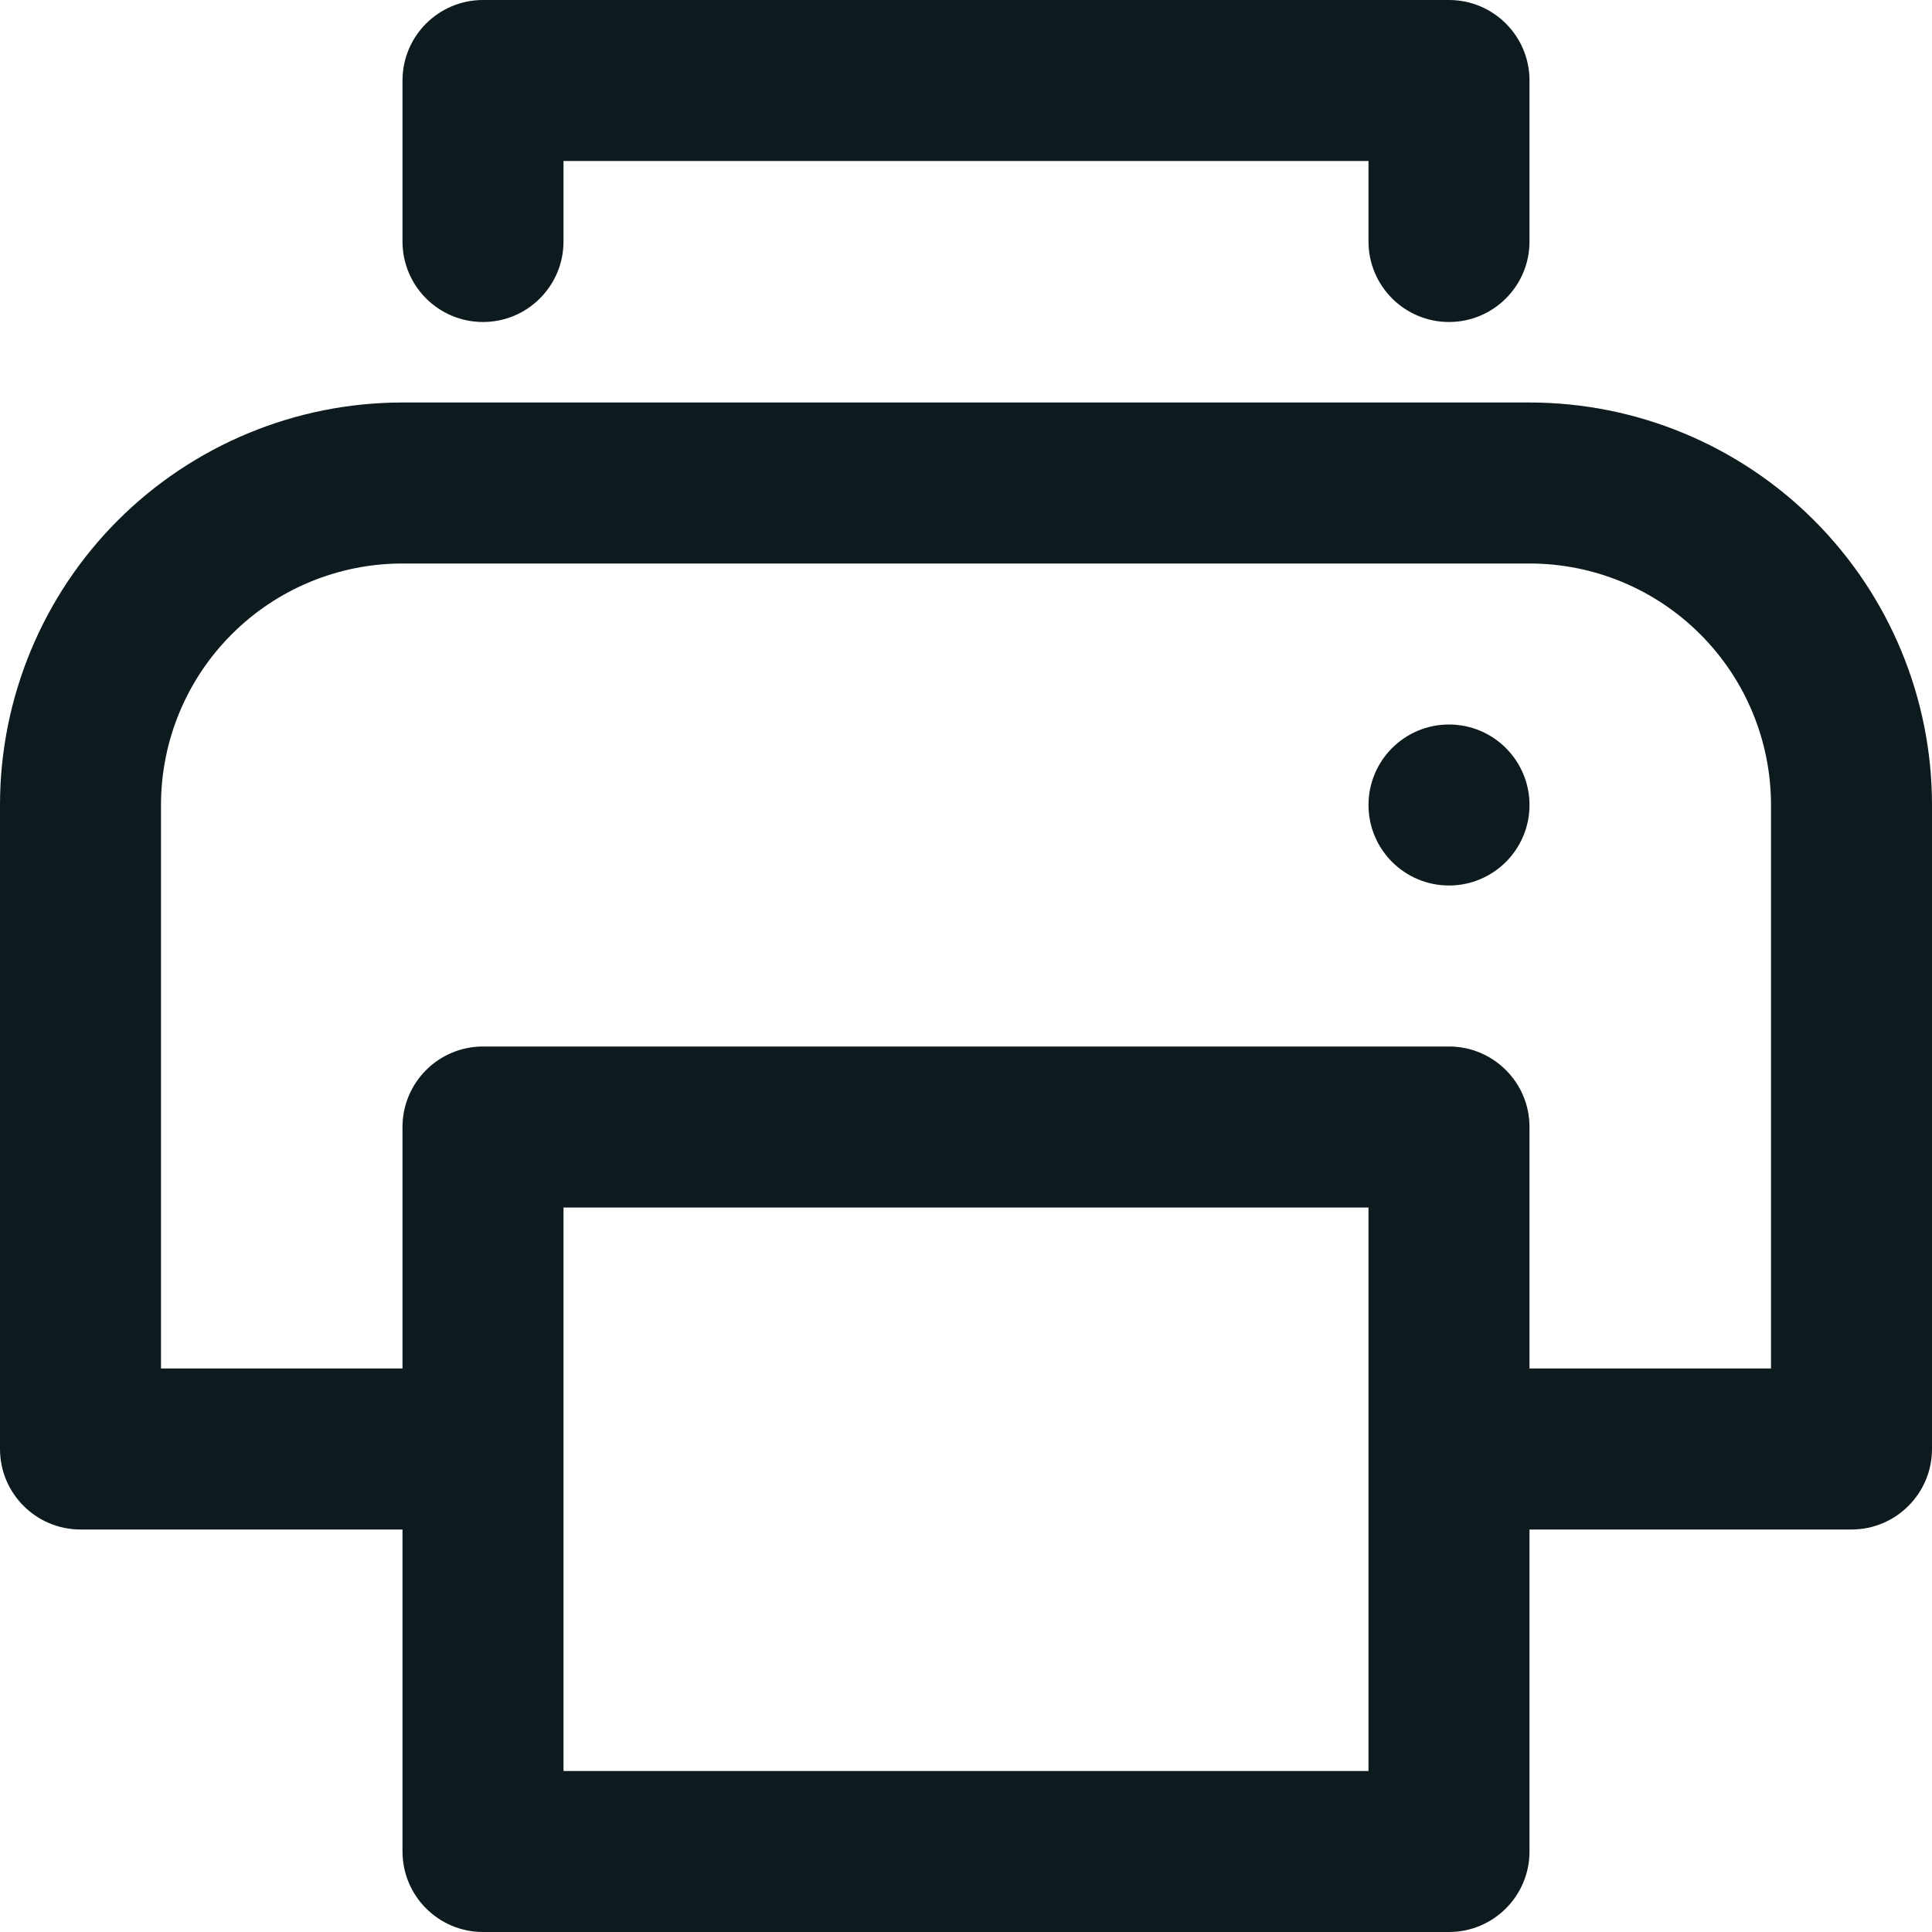
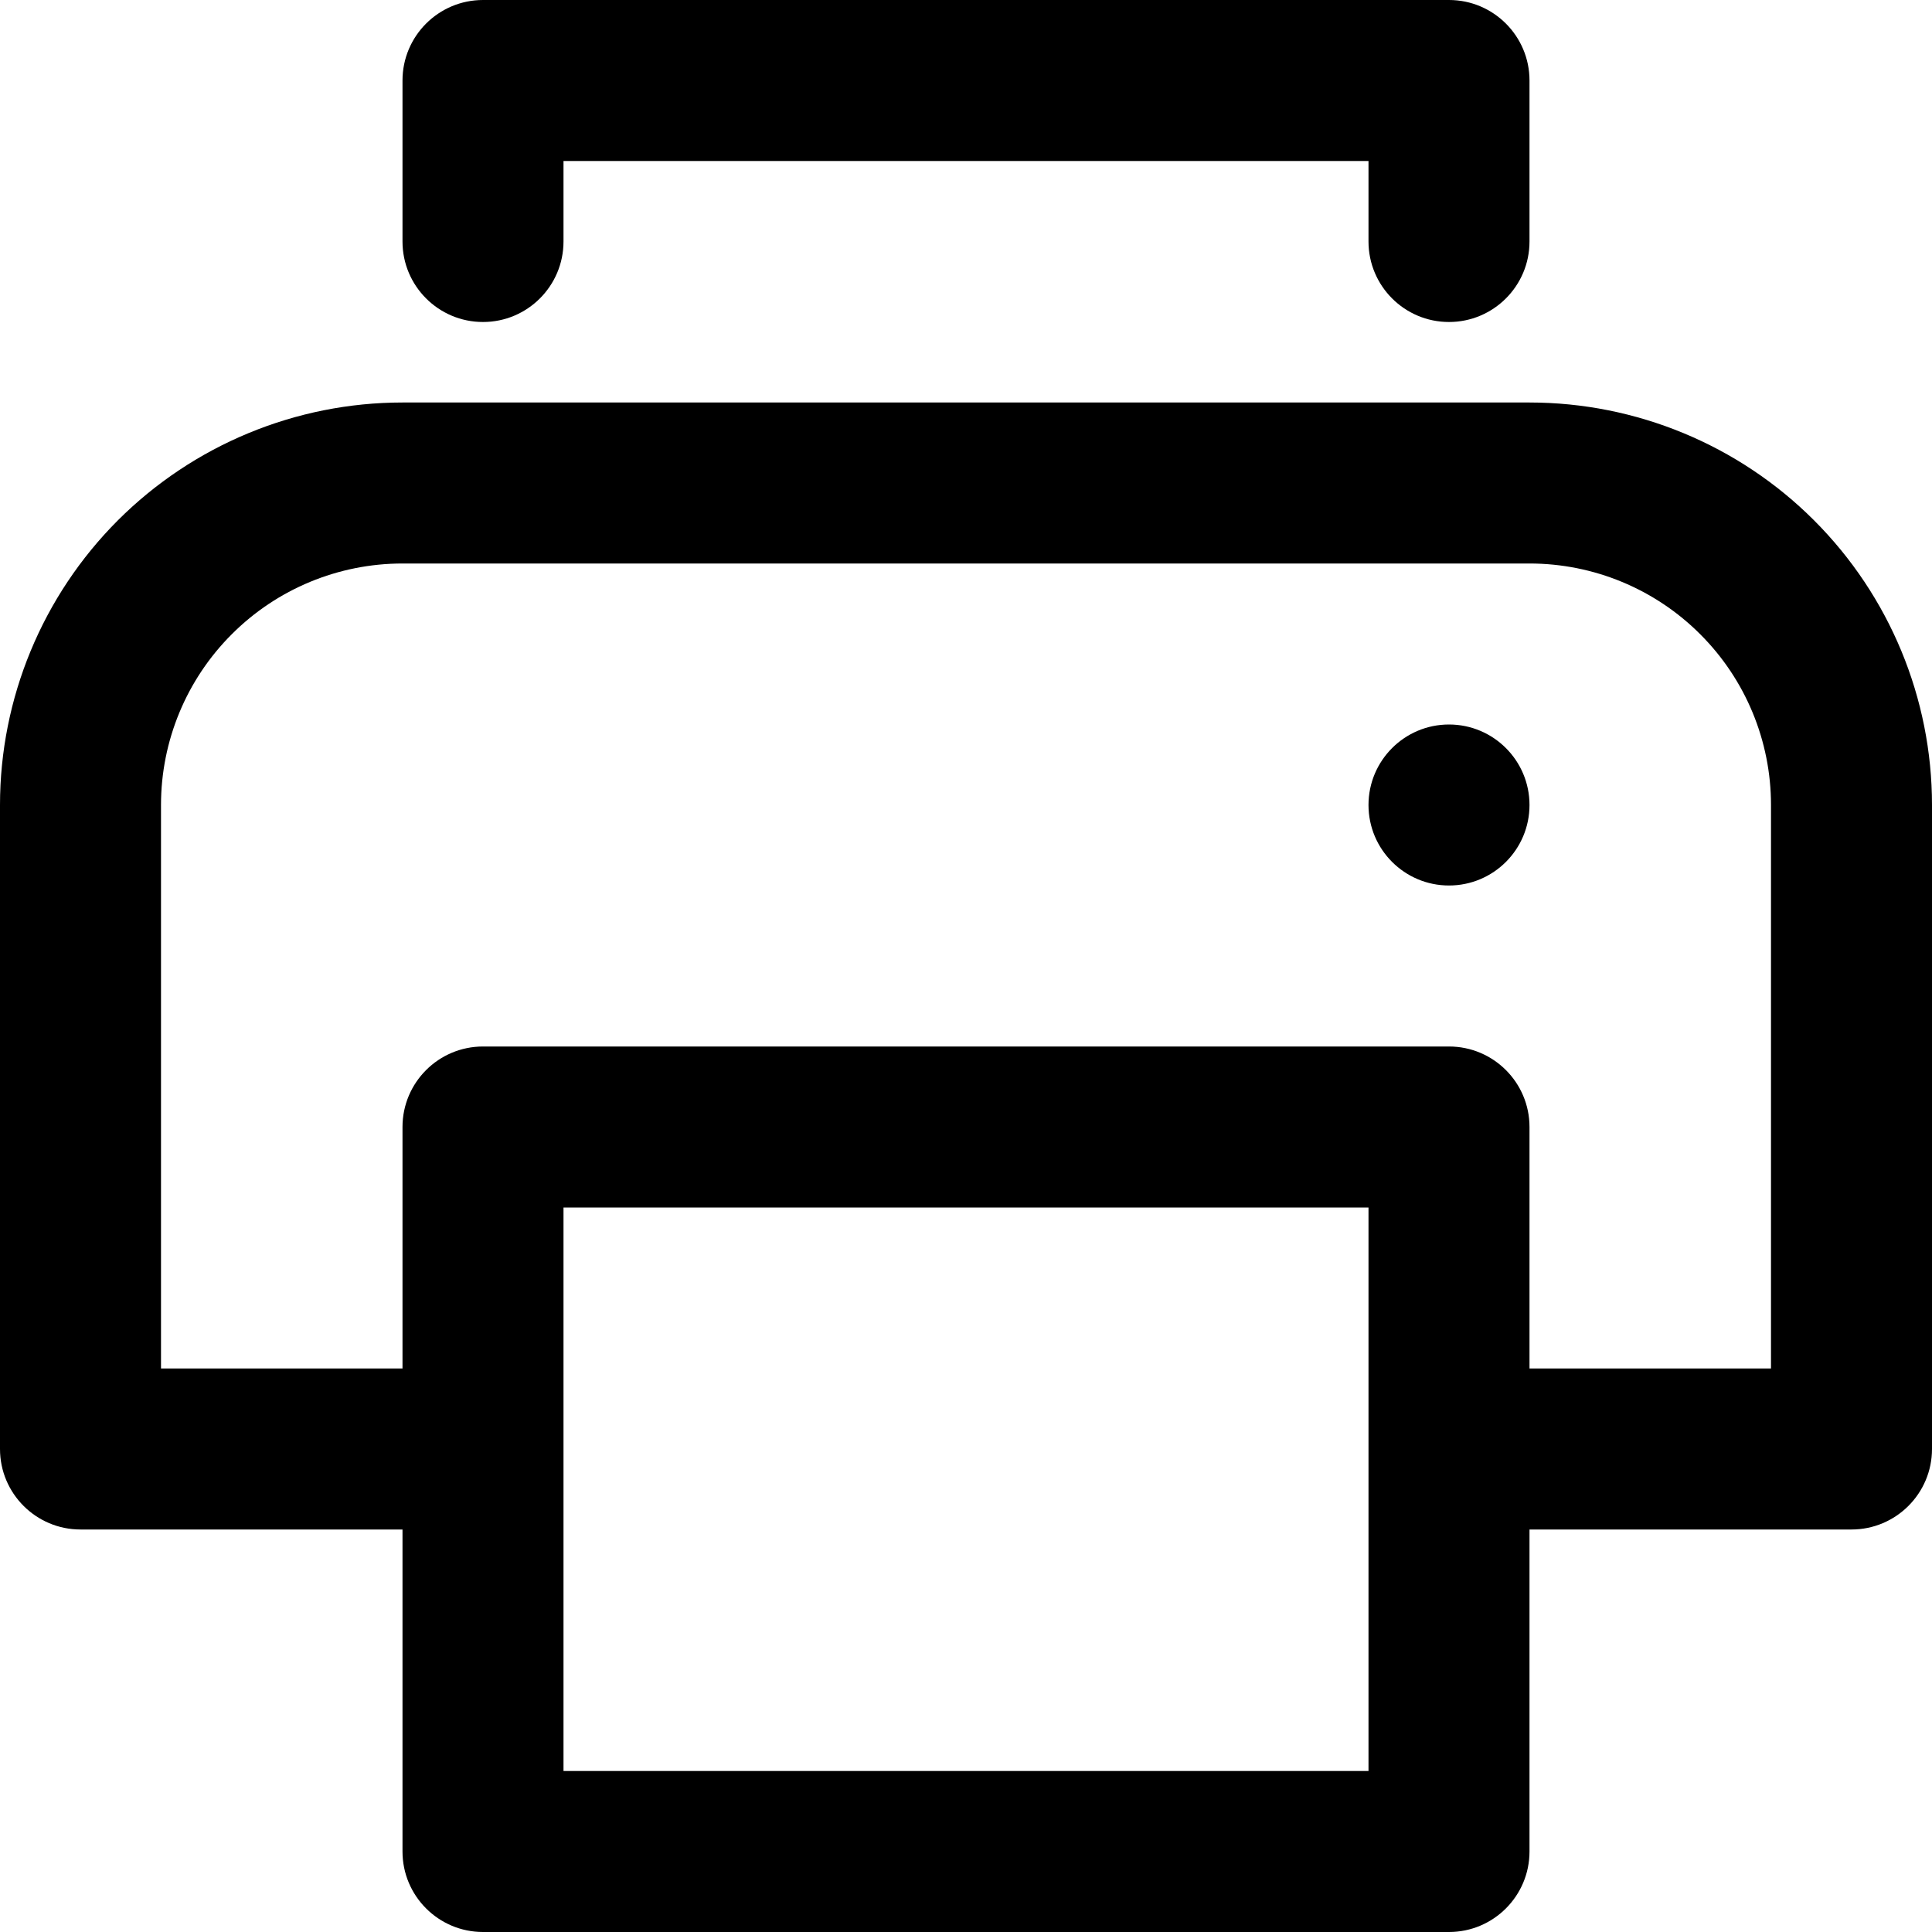
- <svg xmlns="http://www.w3.org/2000/svg" width="24" height="24" viewBox="0 0 24 24" fill="none">
-   <path fill-rule="evenodd" clip-rule="evenodd" d="M6 0C5.448 0 5 0.448 5 1V3C5 3.552 5.448 4 6 4C6.552 4 7 3.552 7 3V2H17V3C17 3.552 17.448 4 18 4C18.552 4 19 3.552 19 3V1C19 0.448 18.552 0 18 0H6ZM19 10C19 10.552 18.552 11 18 11C17.448 11 17 10.552 17 10C17 9.448 17.448 9 18 9C18.552 9 19 9.448 19 10ZM5 7C4.204 7 3.441 7.316 2.879 7.879C2.316 8.441 2 9.204 2 10V17H5V14C5 13.448 5.448 13 6 13H18C18.552 13 19 13.448 19 14V17H22V10C22 9.204 21.684 8.441 21.121 7.879C20.559 7.316 19.796 7 19 7H5ZM19 19H23C23.552 19 24 18.552 24 18V10C24 8.674 23.473 7.402 22.535 6.464C21.598 5.527 20.326 5 19 5H5C3.674 5 2.402 5.527 1.464 6.464C0.527 7.402 0 8.674 0 10V18C0 18.552 0.448 19 1 19H5V23C5 23.552 5.448 24 6 24H18C18.552 24 19 23.552 19 23V19ZM17 18V15H7V18V22H17V18Z" fill="#0D1B1E" />
+ <svg xmlns="http://www.w3.org/2000/svg" width="24" height="24" viewBox="0 0 24 24" fill="current">
+   <path fill-rule="evenodd" clip-rule="evenodd" d="M6 0C5.448 0 5 0.448 5 1V3C5 3.552 5.448 4 6 4C6.552 4 7 3.552 7 3V2H17V3C17 3.552 17.448 4 18 4C18.552 4 19 3.552 19 3V1C19 0.448 18.552 0 18 0H6ZM19 10C19 10.552 18.552 11 18 11C17.448 11 17 10.552 17 10C17 9.448 17.448 9 18 9C18.552 9 19 9.448 19 10ZM5 7C4.204 7 3.441 7.316 2.879 7.879C2.316 8.441 2 9.204 2 10V17H5V14C5 13.448 5.448 13 6 13H18C18.552 13 19 13.448 19 14V17H22V10C22 9.204 21.684 8.441 21.121 7.879C20.559 7.316 19.796 7 19 7H5ZM19 19H23C23.552 19 24 18.552 24 18V10C24 8.674 23.473 7.402 22.535 6.464C21.598 5.527 20.326 5 19 5H5C3.674 5 2.402 5.527 1.464 6.464C0.527 7.402 0 8.674 0 10V18C0 18.552 0.448 19 1 19H5V23C5 23.552 5.448 24 6 24H18C18.552 24 19 23.552 19 23V19ZM17 18V15H7V18V22H17V18Z" fill="current" />
</svg>
